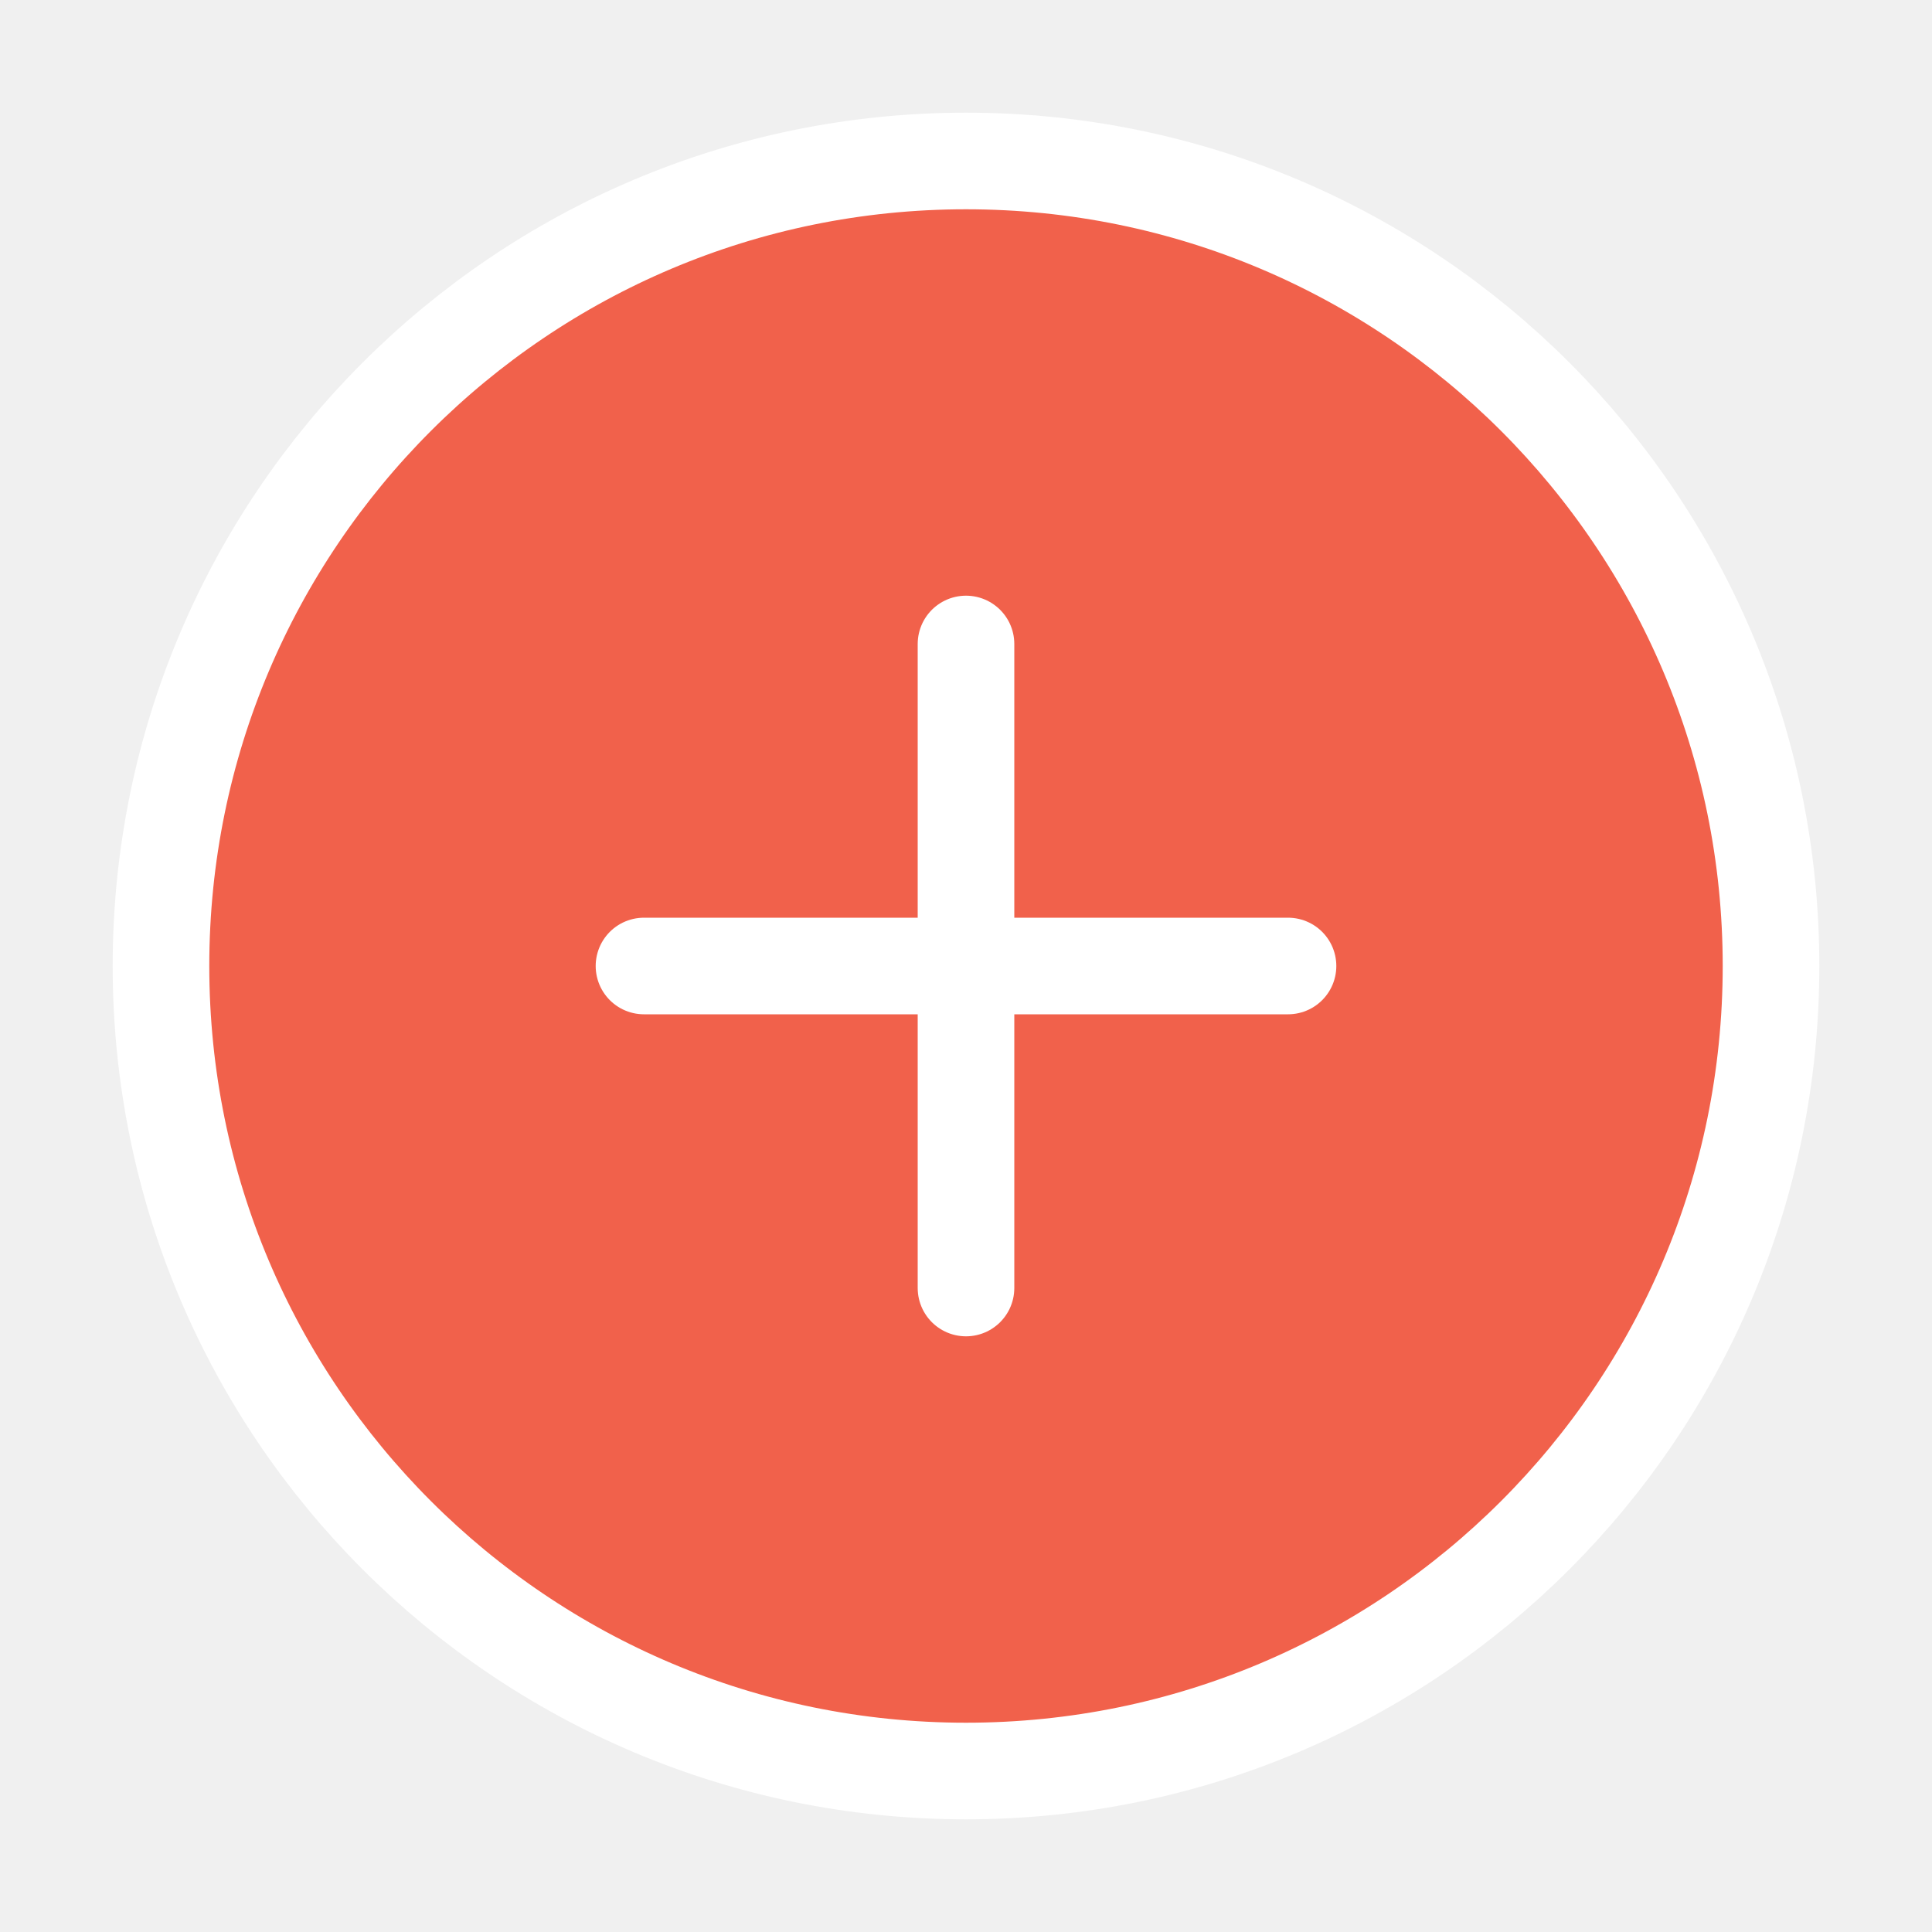
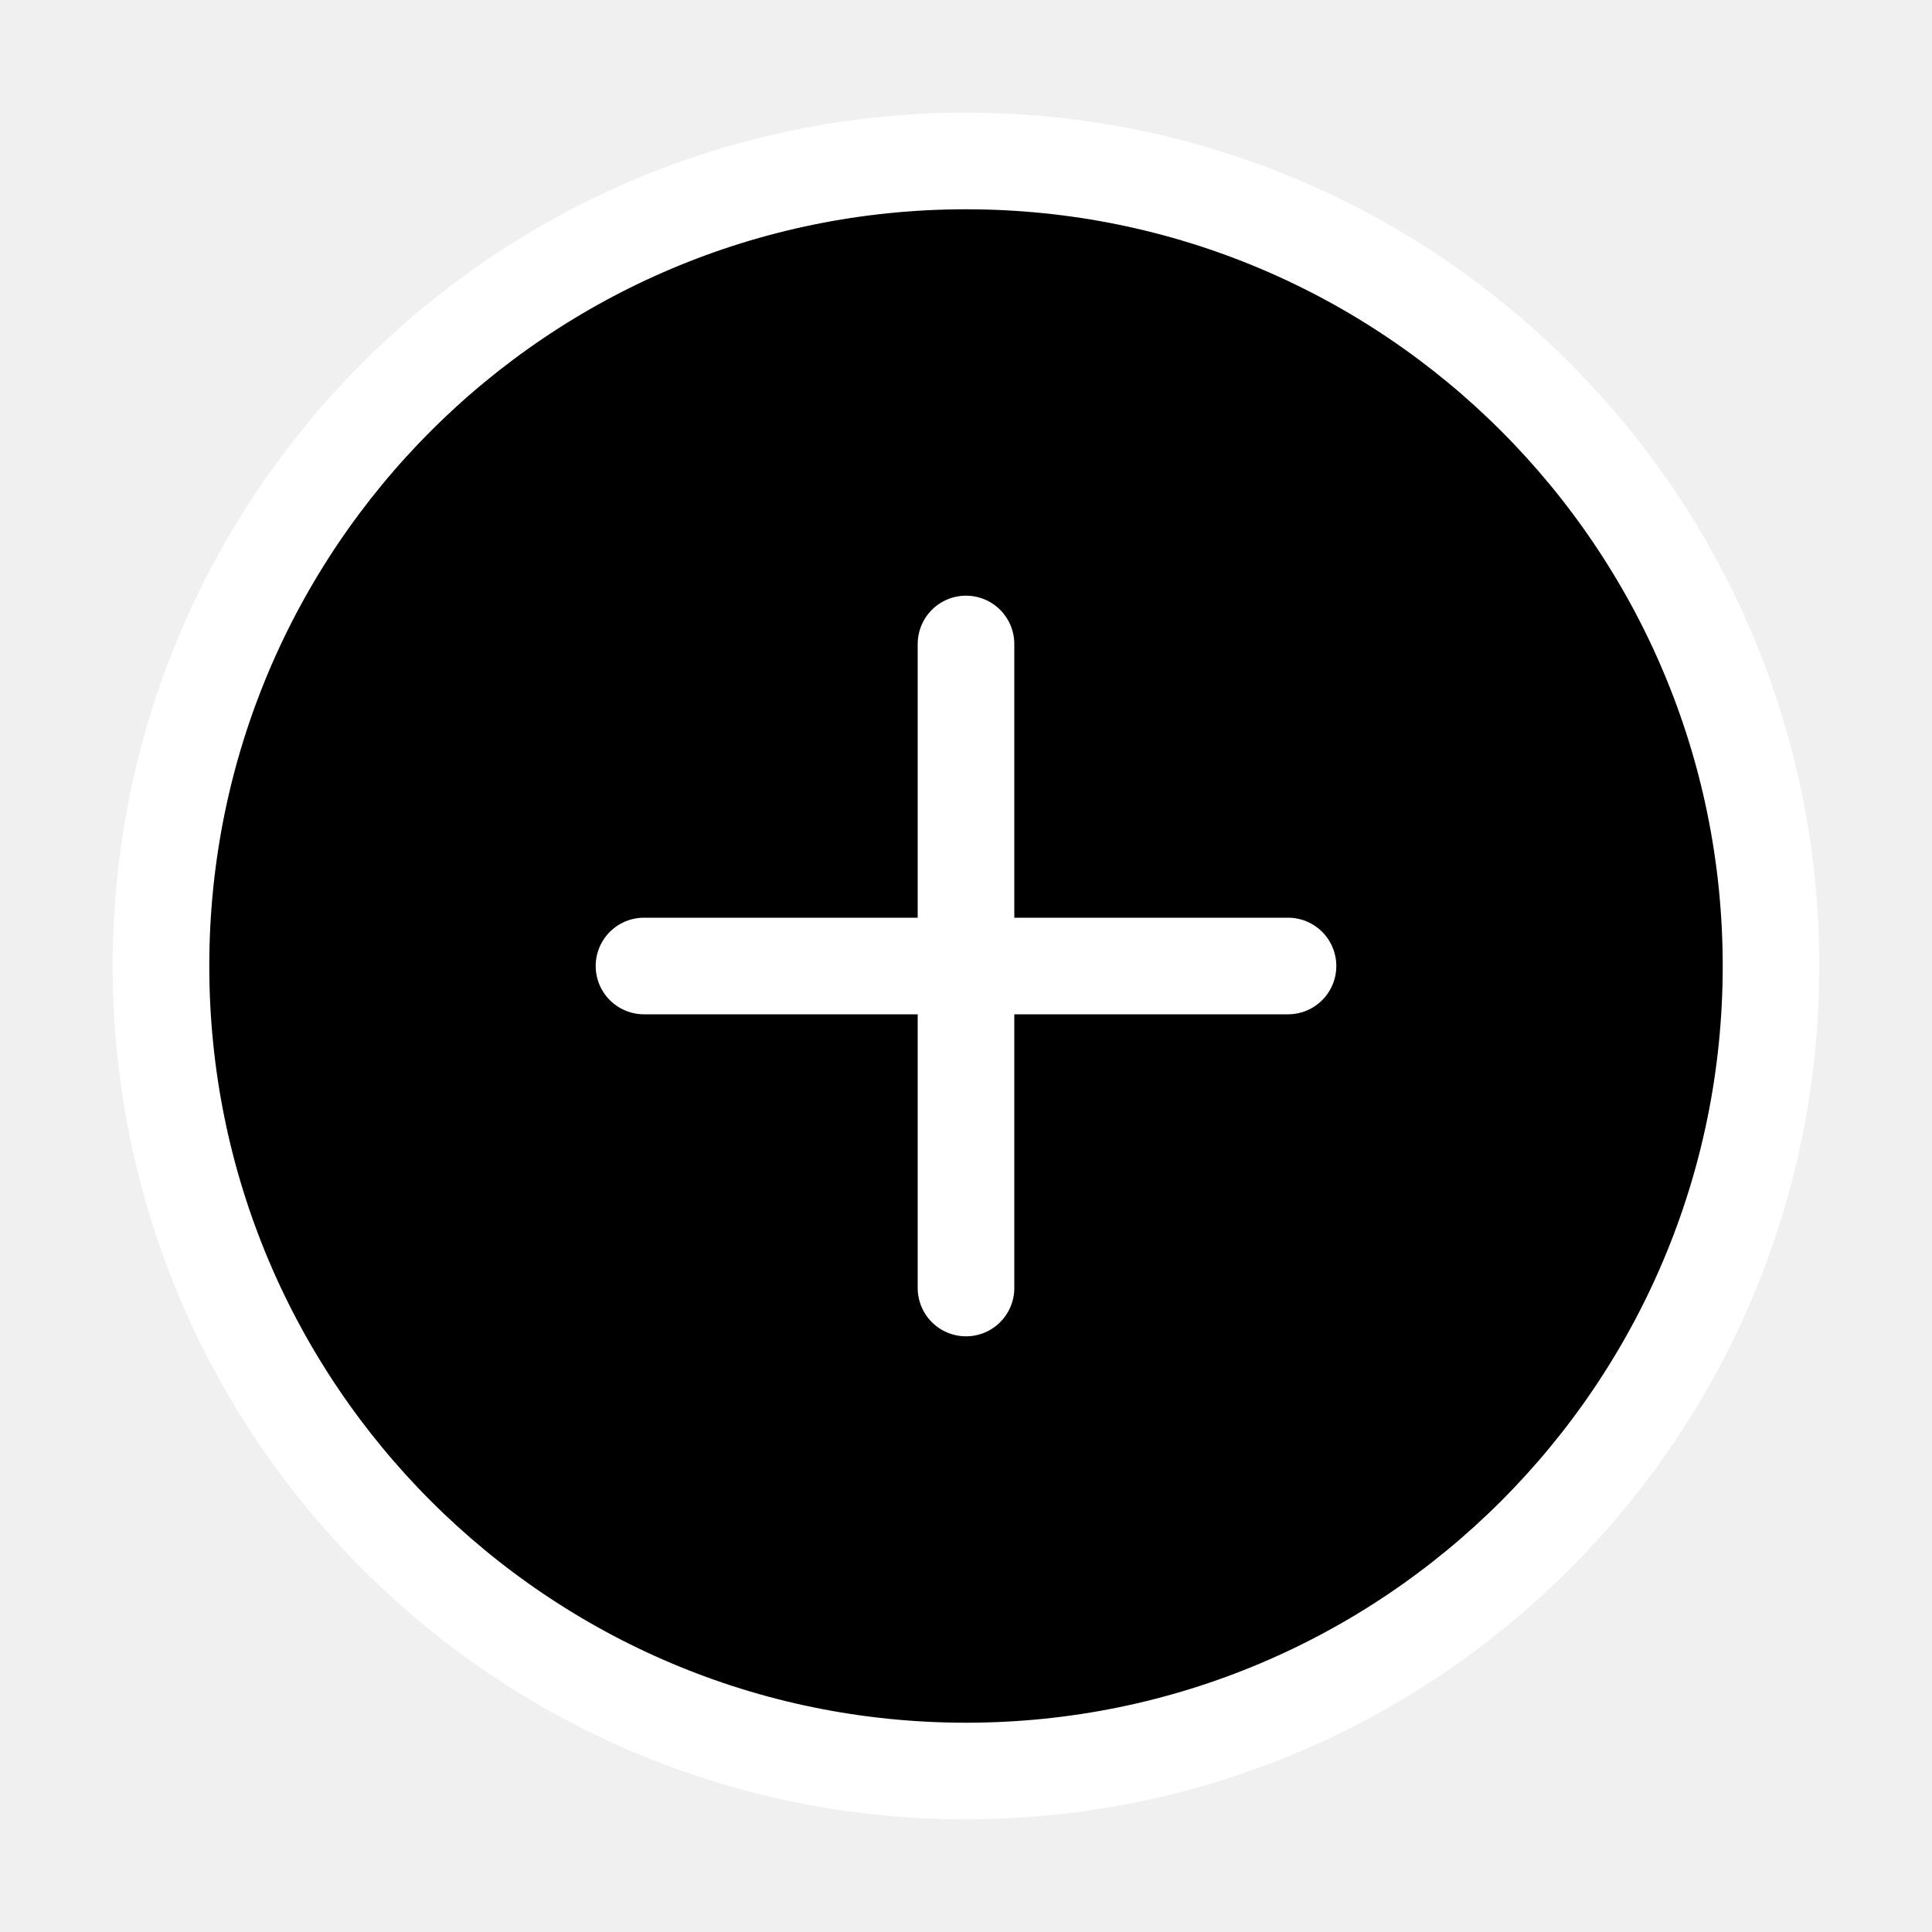
<svg xmlns="http://www.w3.org/2000/svg" width="40" height="40" viewBox="0 0 40 40" fill="none">
-   <path d="M20 36.667C29.205 36.667 36.667 29.205 36.667 20C36.667 10.795 29.205 3.333 20 3.333C10.795 3.333 3.333 10.795 3.333 20C3.333 29.205 10.795 36.667 20 36.667Z" fill="#F1614B" />
+   <path d="M20 36.667C29.205 36.667 36.667 29.205 36.667 20C36.667 10.795 29.205 3.333 20 3.333C10.795 3.333 3.333 10.795 3.333 20C3.333 29.205 10.795 36.667 20 36.667Z" fill="currentColor" />
  <path d="M20 13.333V26.667M13.333 20H26.667M36.667 20C36.667 29.205 29.205 36.667 20 36.667C10.795 36.667 3.333 29.205 3.333 20C3.333 10.795 10.795 3.333 20 3.333C29.205 3.333 36.667 10.795 36.667 20Z" stroke="white" stroke-width="2" stroke-linecap="round" stroke-linejoin="round" />
</svg>
